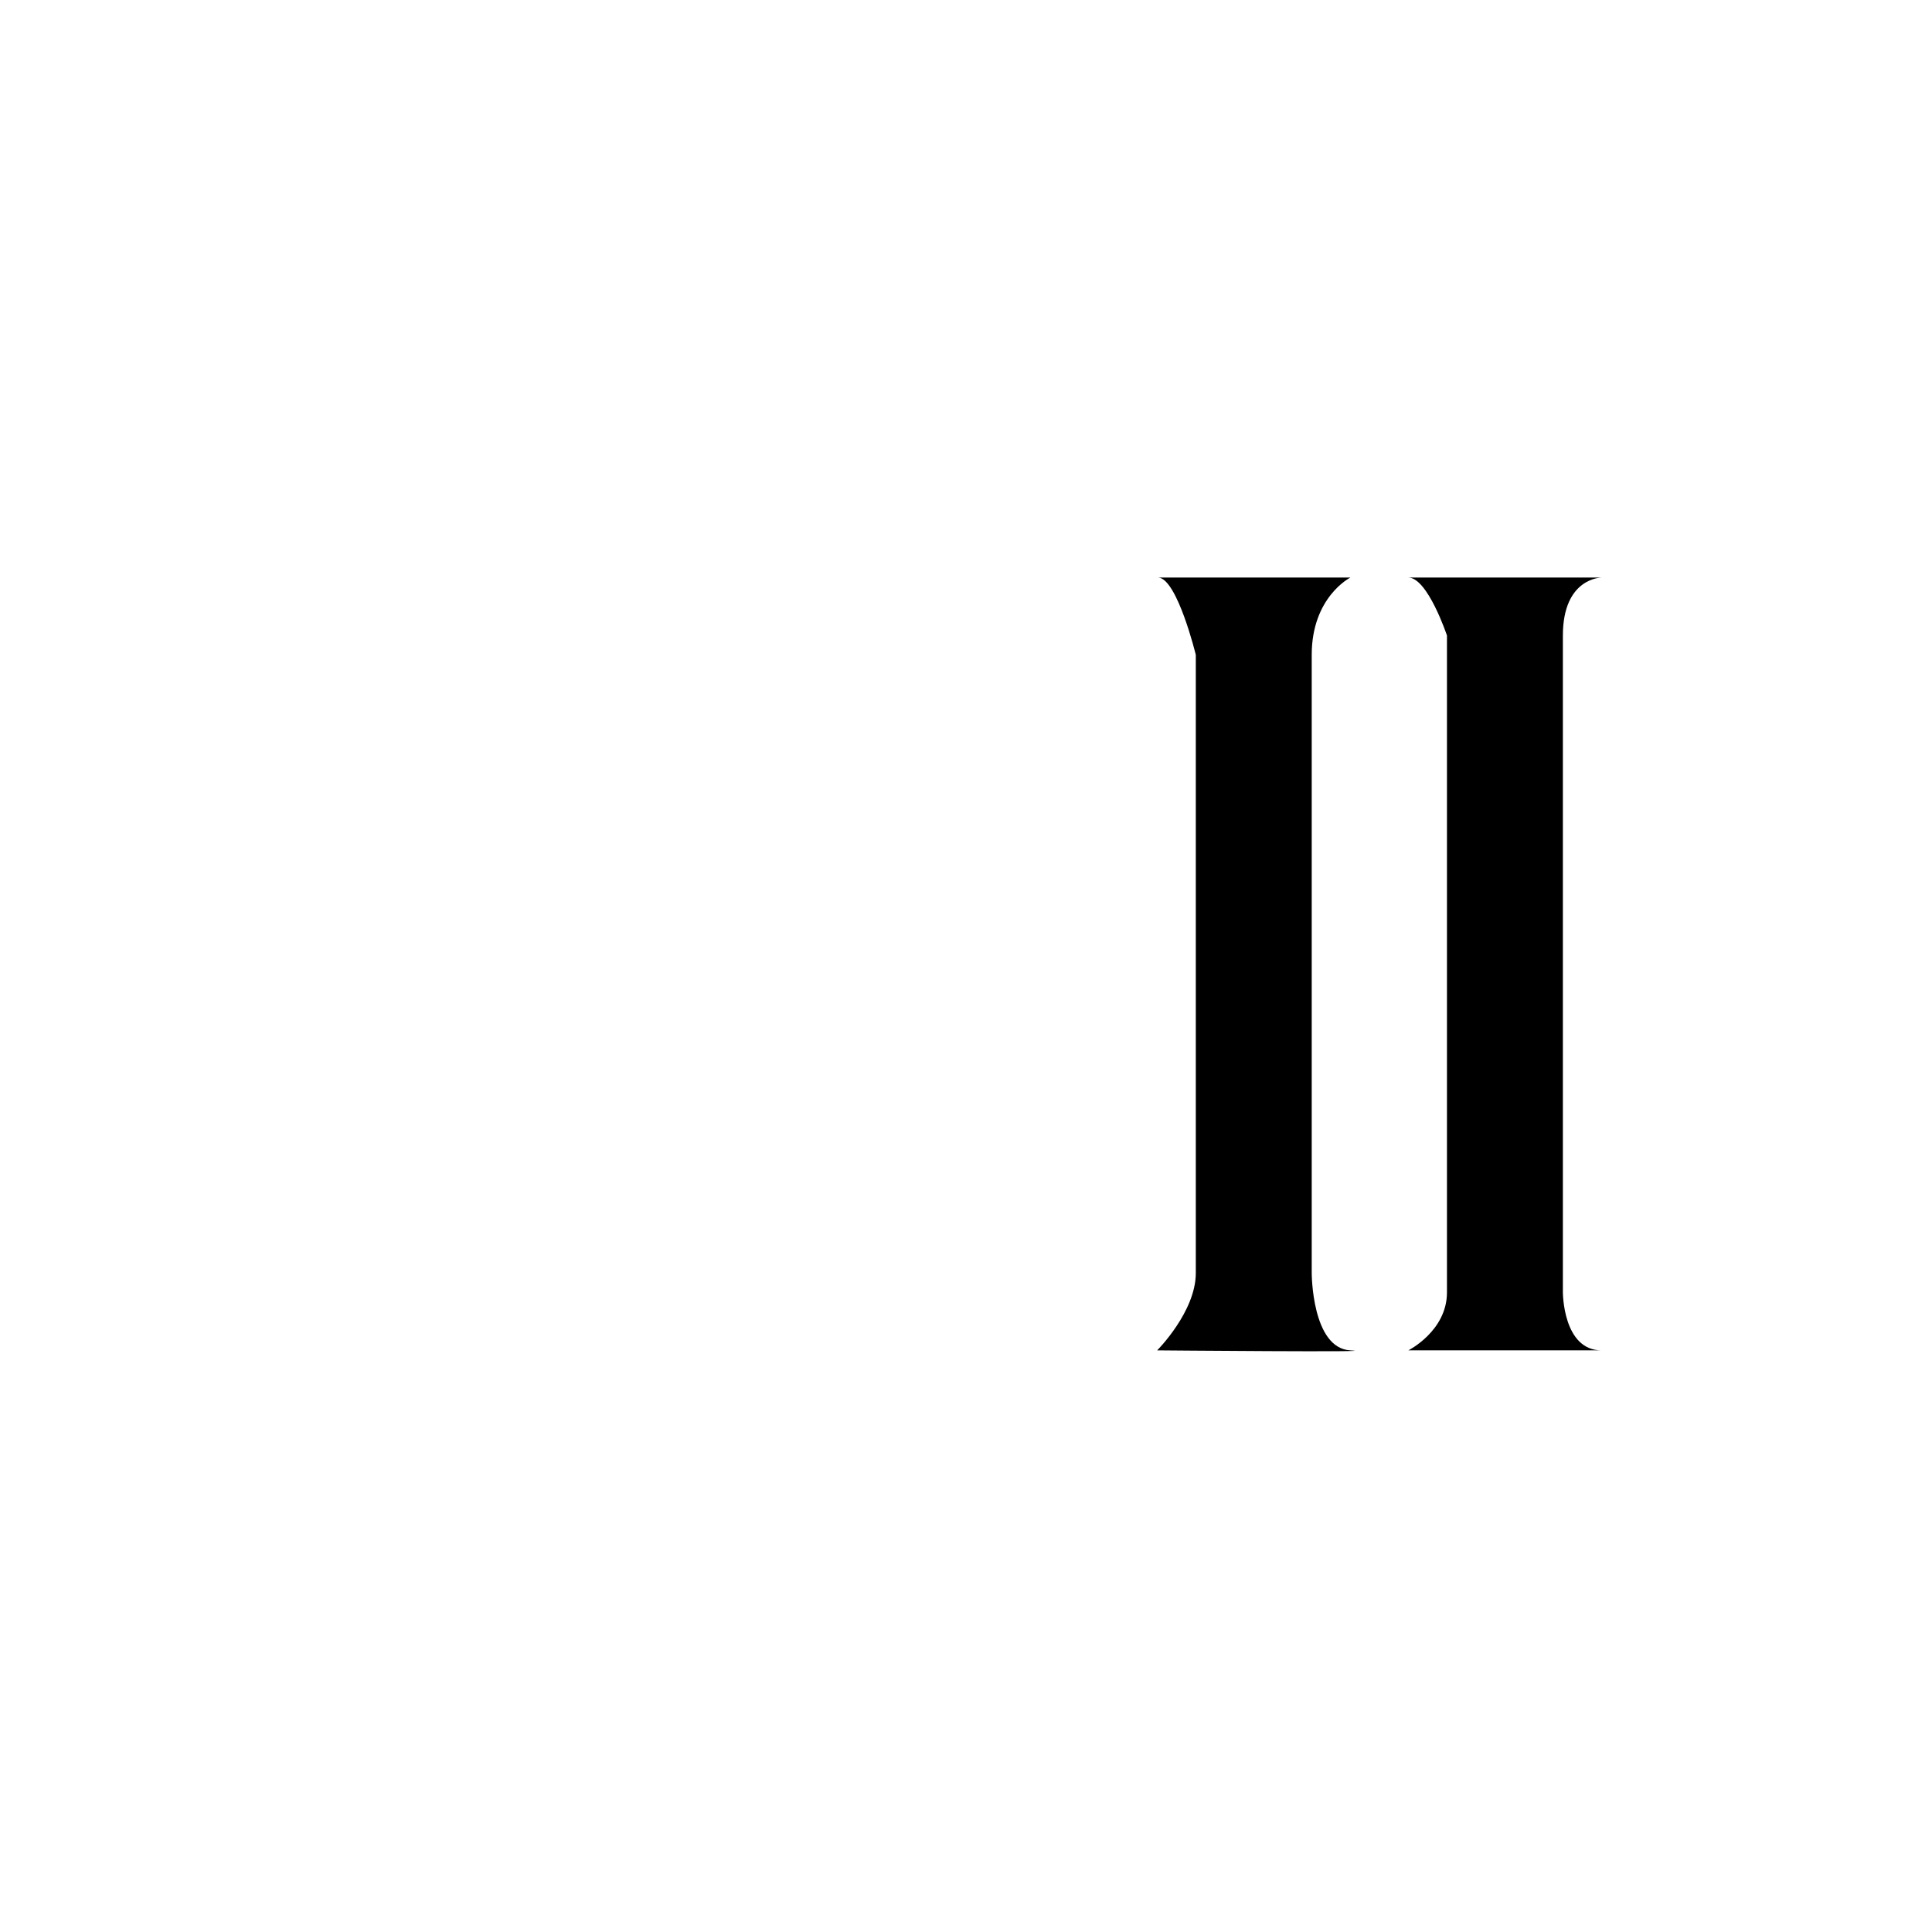
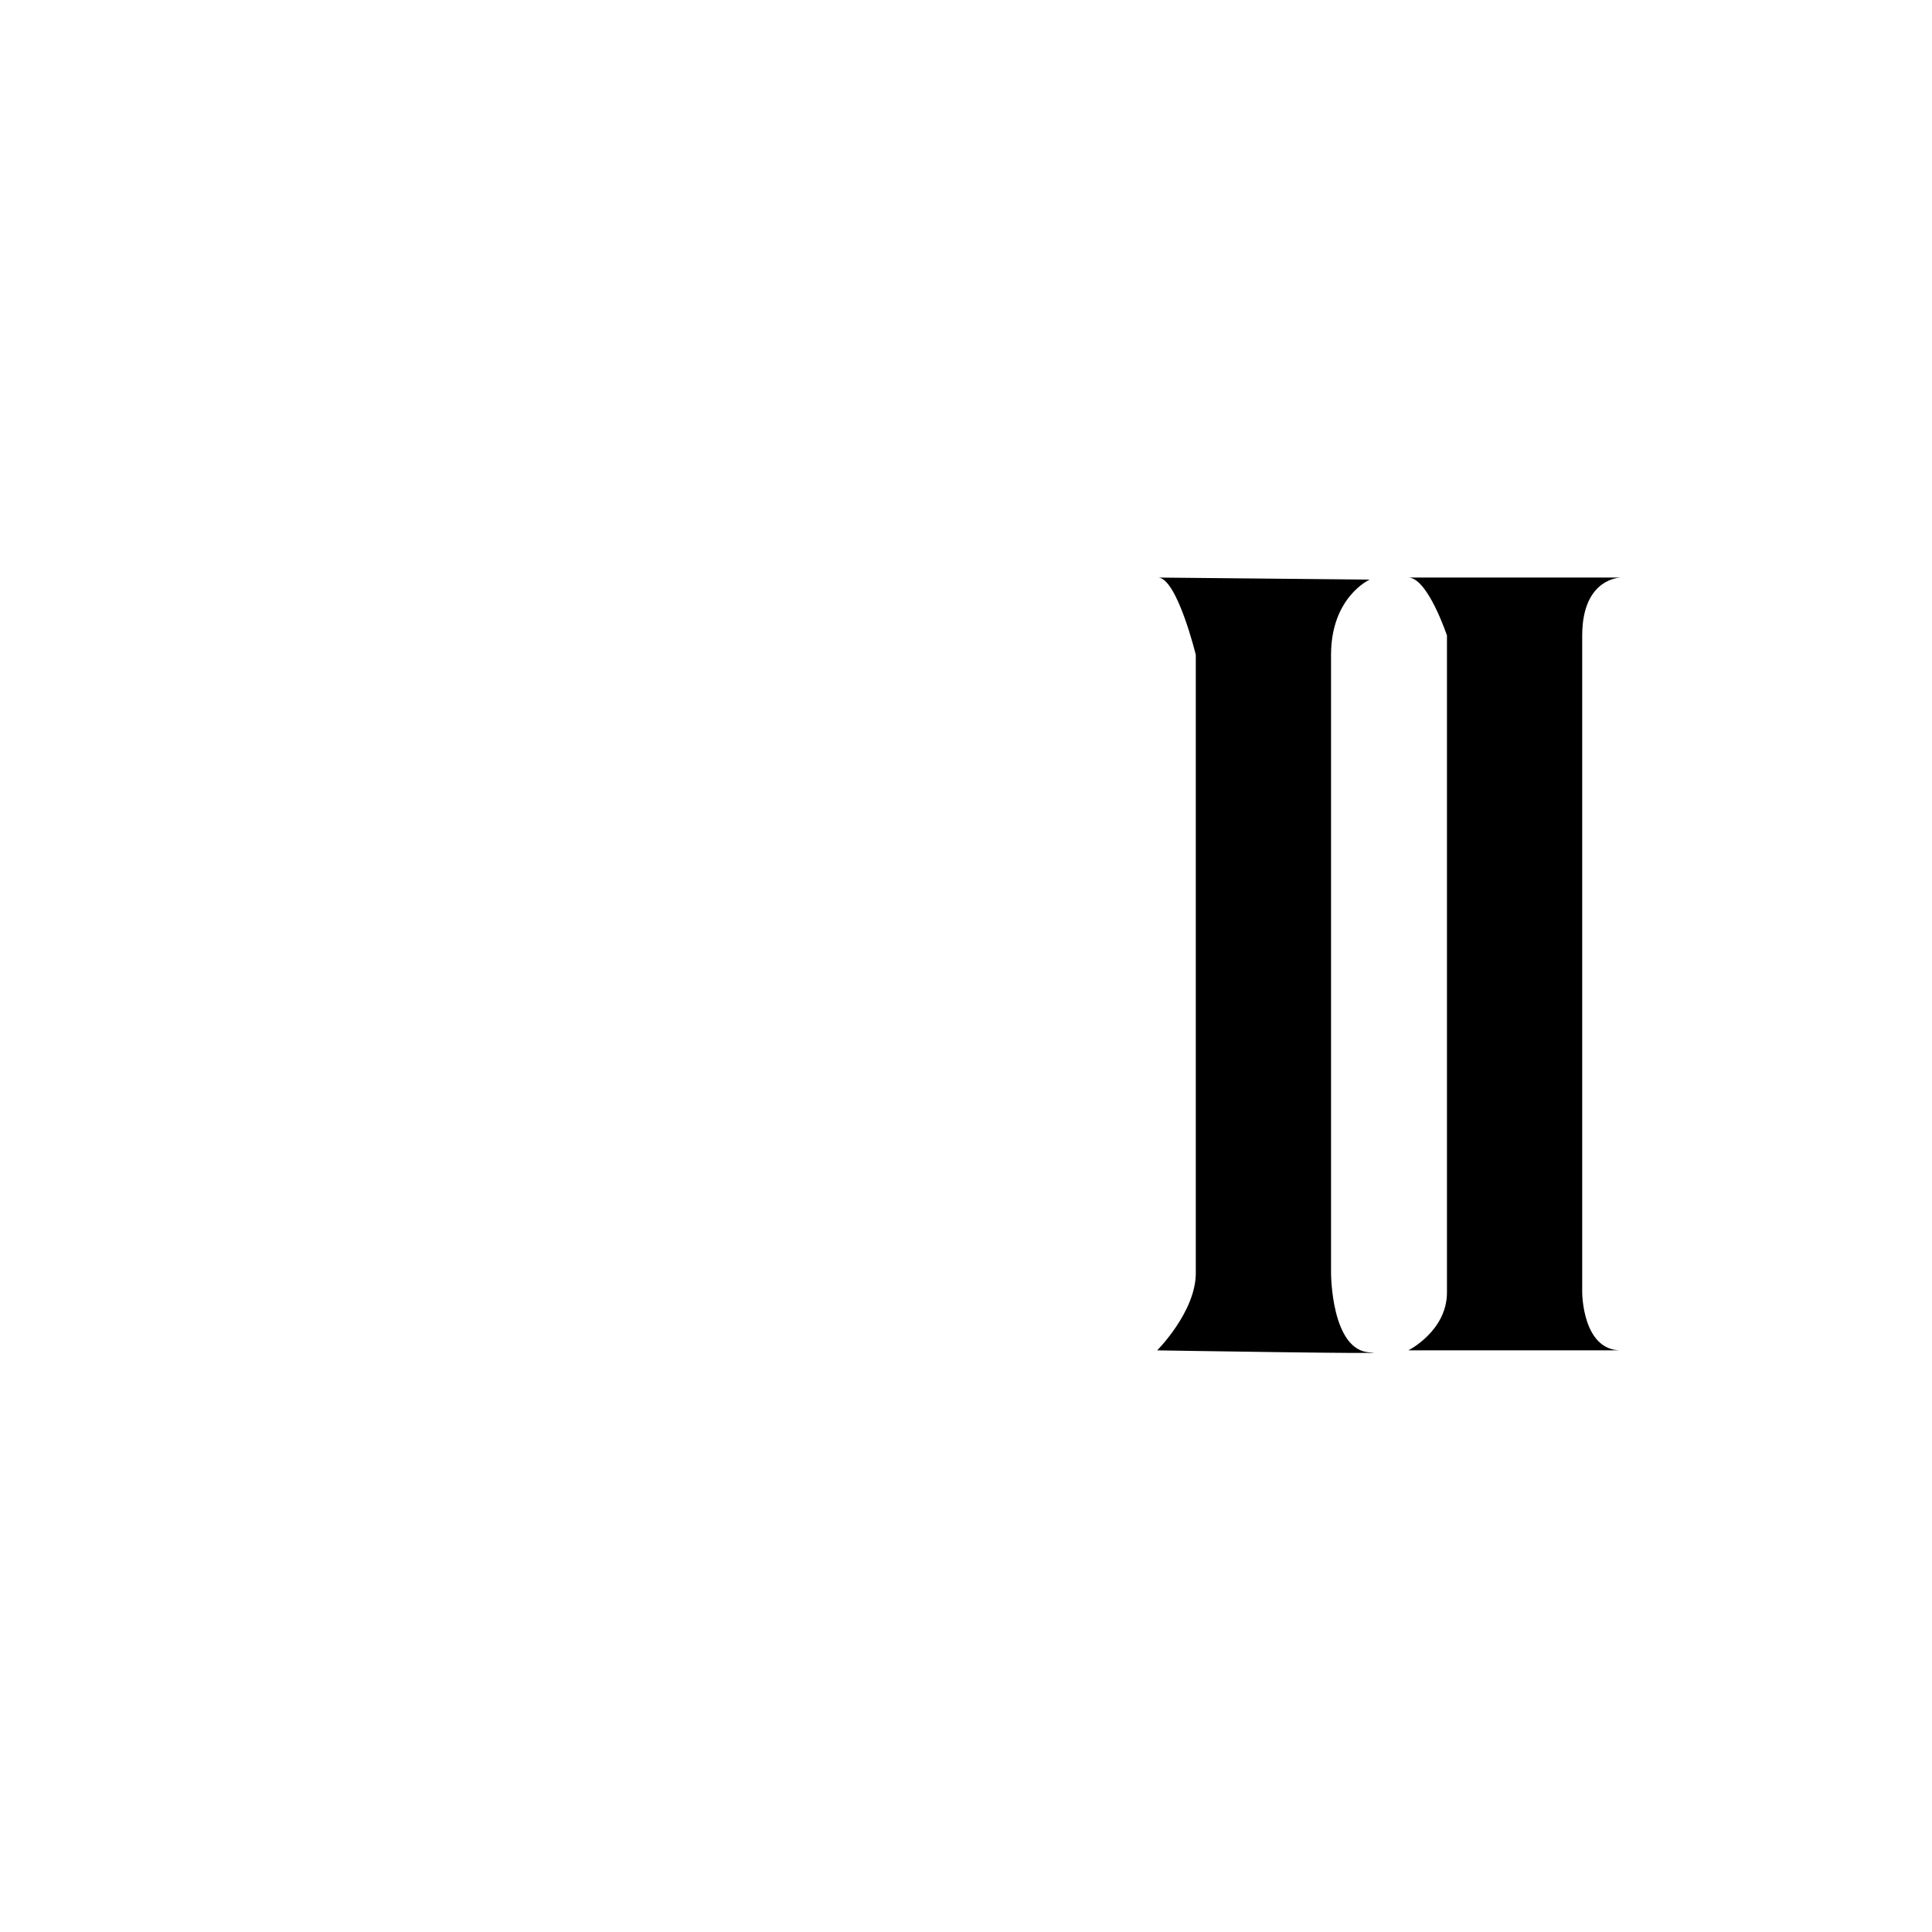
<svg xmlns="http://www.w3.org/2000/svg" id="_完成" data-name="完成" width="1000" height="1000" viewBox="0 0 1000 1000">
-   <path d="M698.945,698.945c20,1.056-100,0-100,0,0,0,20-20,20-40v-320s-9.547-39.192-19.314-40h99.314s-20,10-20,40v320s0,38.944,20,40ZM598.945,298.945h.686c-.229-.019-.458-.024-.686,0ZM808.945,668.945v-340c0-30,20-30,20-30h-100c10,0,20,30,20,30v340c0,20-20,30-20,30h100c-20,0-20-30-20-30Z" />
+   <path d="M708.944,700c20,1.056-110-1.055-110-1.055,0,0,20-20,20-40v-320s-9.547-39.192-19.314-40l109.314,1.055s-20,8.945-20,38.945v320s0,40,20,41.055ZM598.945,298.945h.686c-.229-.019-.458-.024-.686,0ZM818.945,668.945v-340c0-30,20-30,20-30h-110c10,0,20,30,20,30v340c0,20-20,30-20,30h110c-20,0-20-30-20-30Z" />
</svg>
